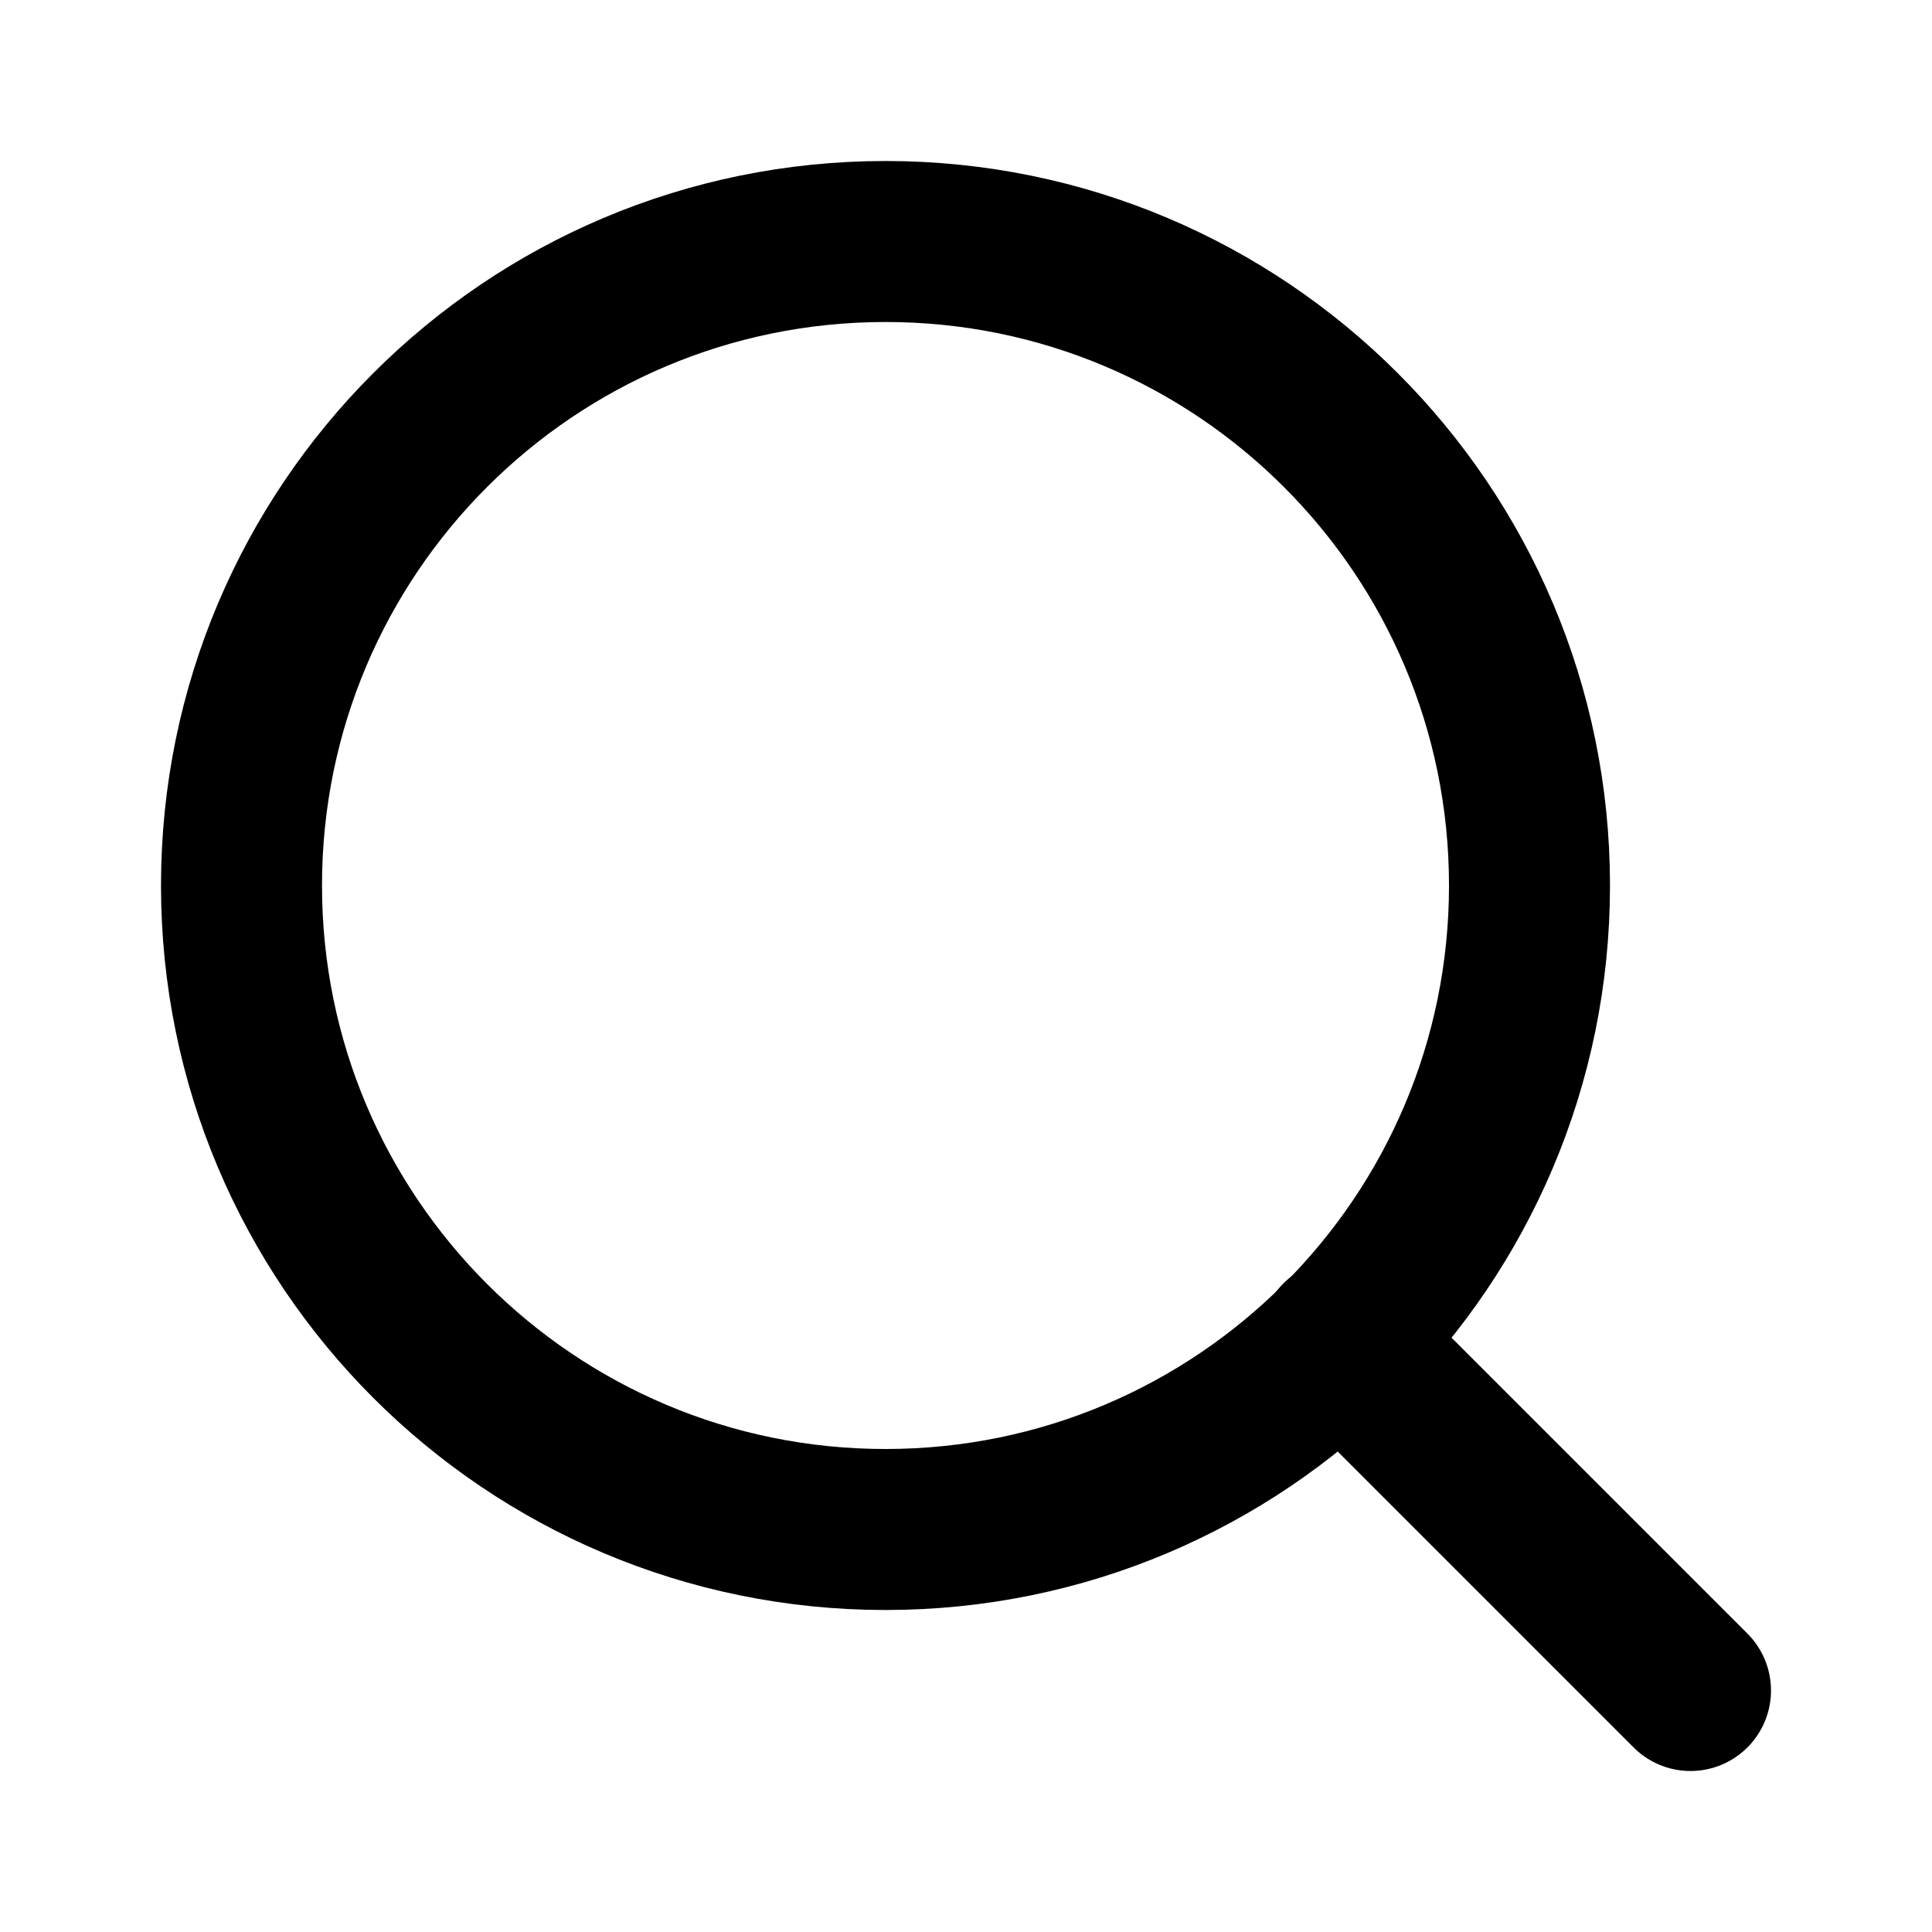
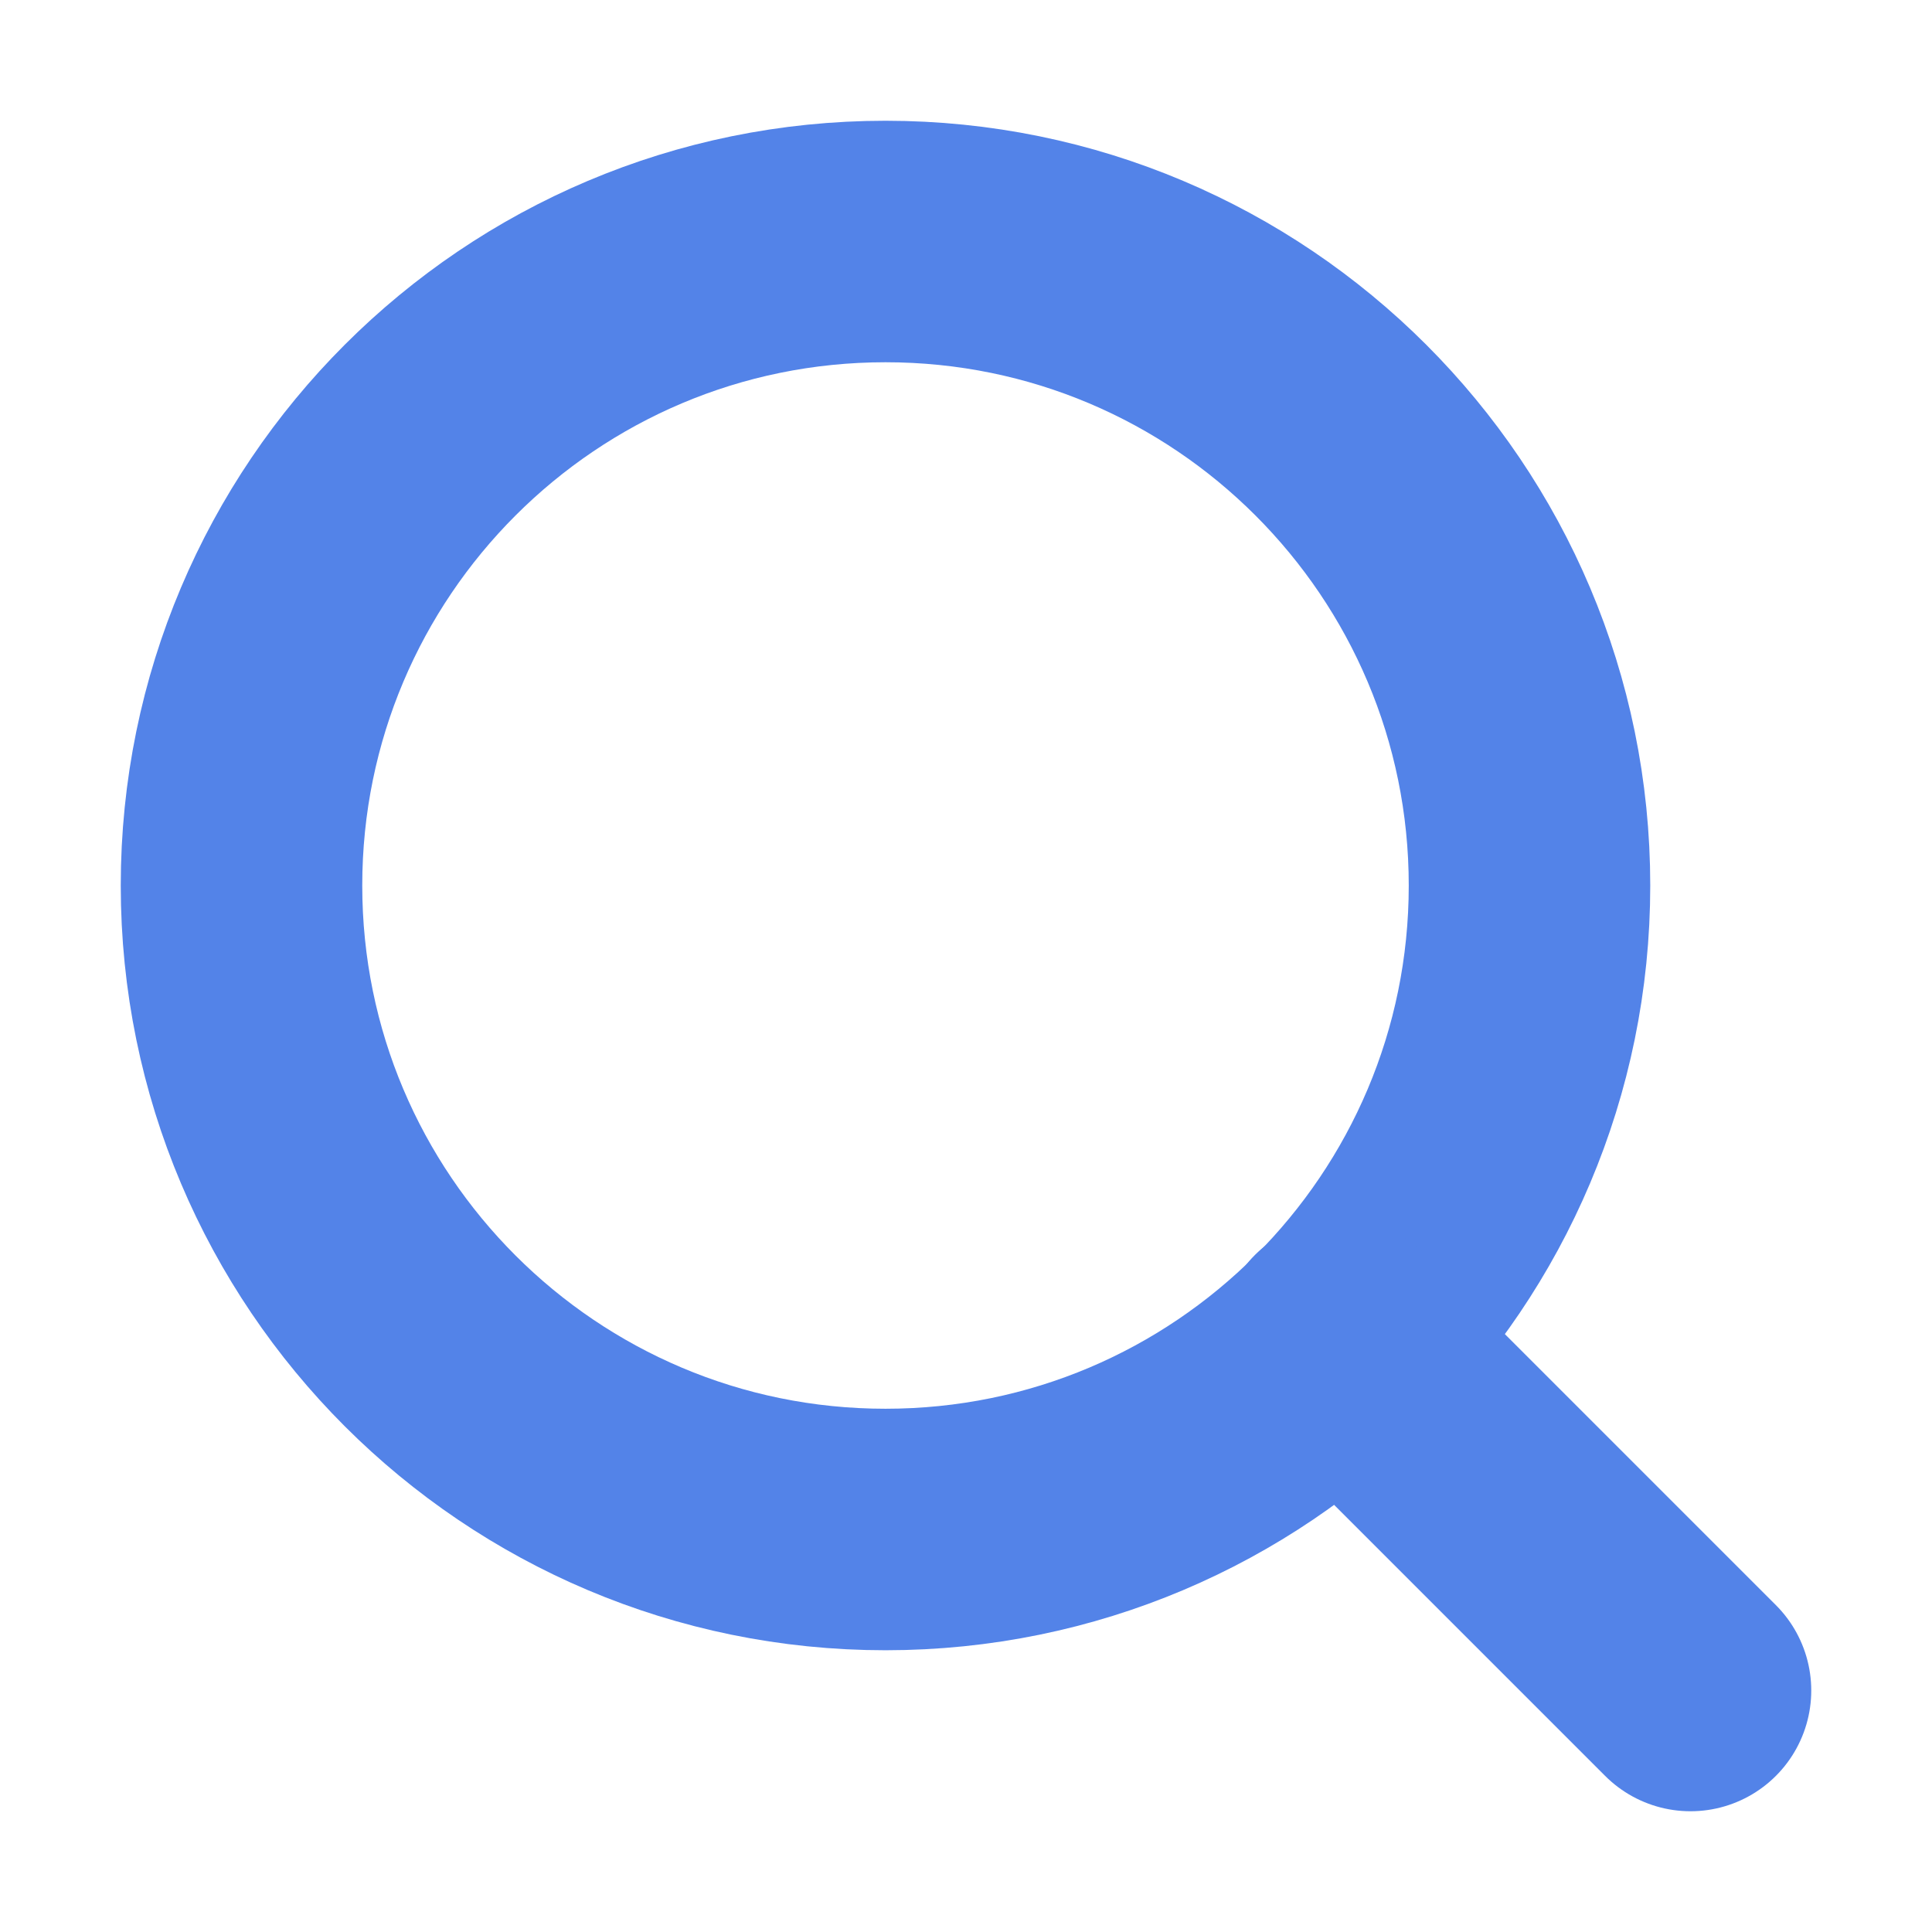
- <svg xmlns="http://www.w3.org/2000/svg" width="24" height="24" viewBox="0 0 24 24" fill="none" stroke="currentColor" stroke-width="2" stroke-linecap="round" stroke-linejoin="round" class="feather feather-search">
+ <svg xmlns="http://www.w3.org/2000/svg" width="24" height="24" viewBox="0 0 24 24" fill="none" stroke="#5383e8" stroke-width="3" stroke-linecap="round" stroke-linejoin="round" class="feather feather-search">
  <circle cx="11" cy="11" r="8" />
  <line x1="21" y1="21" x2="16.65" y2="16.65" />
</svg>
